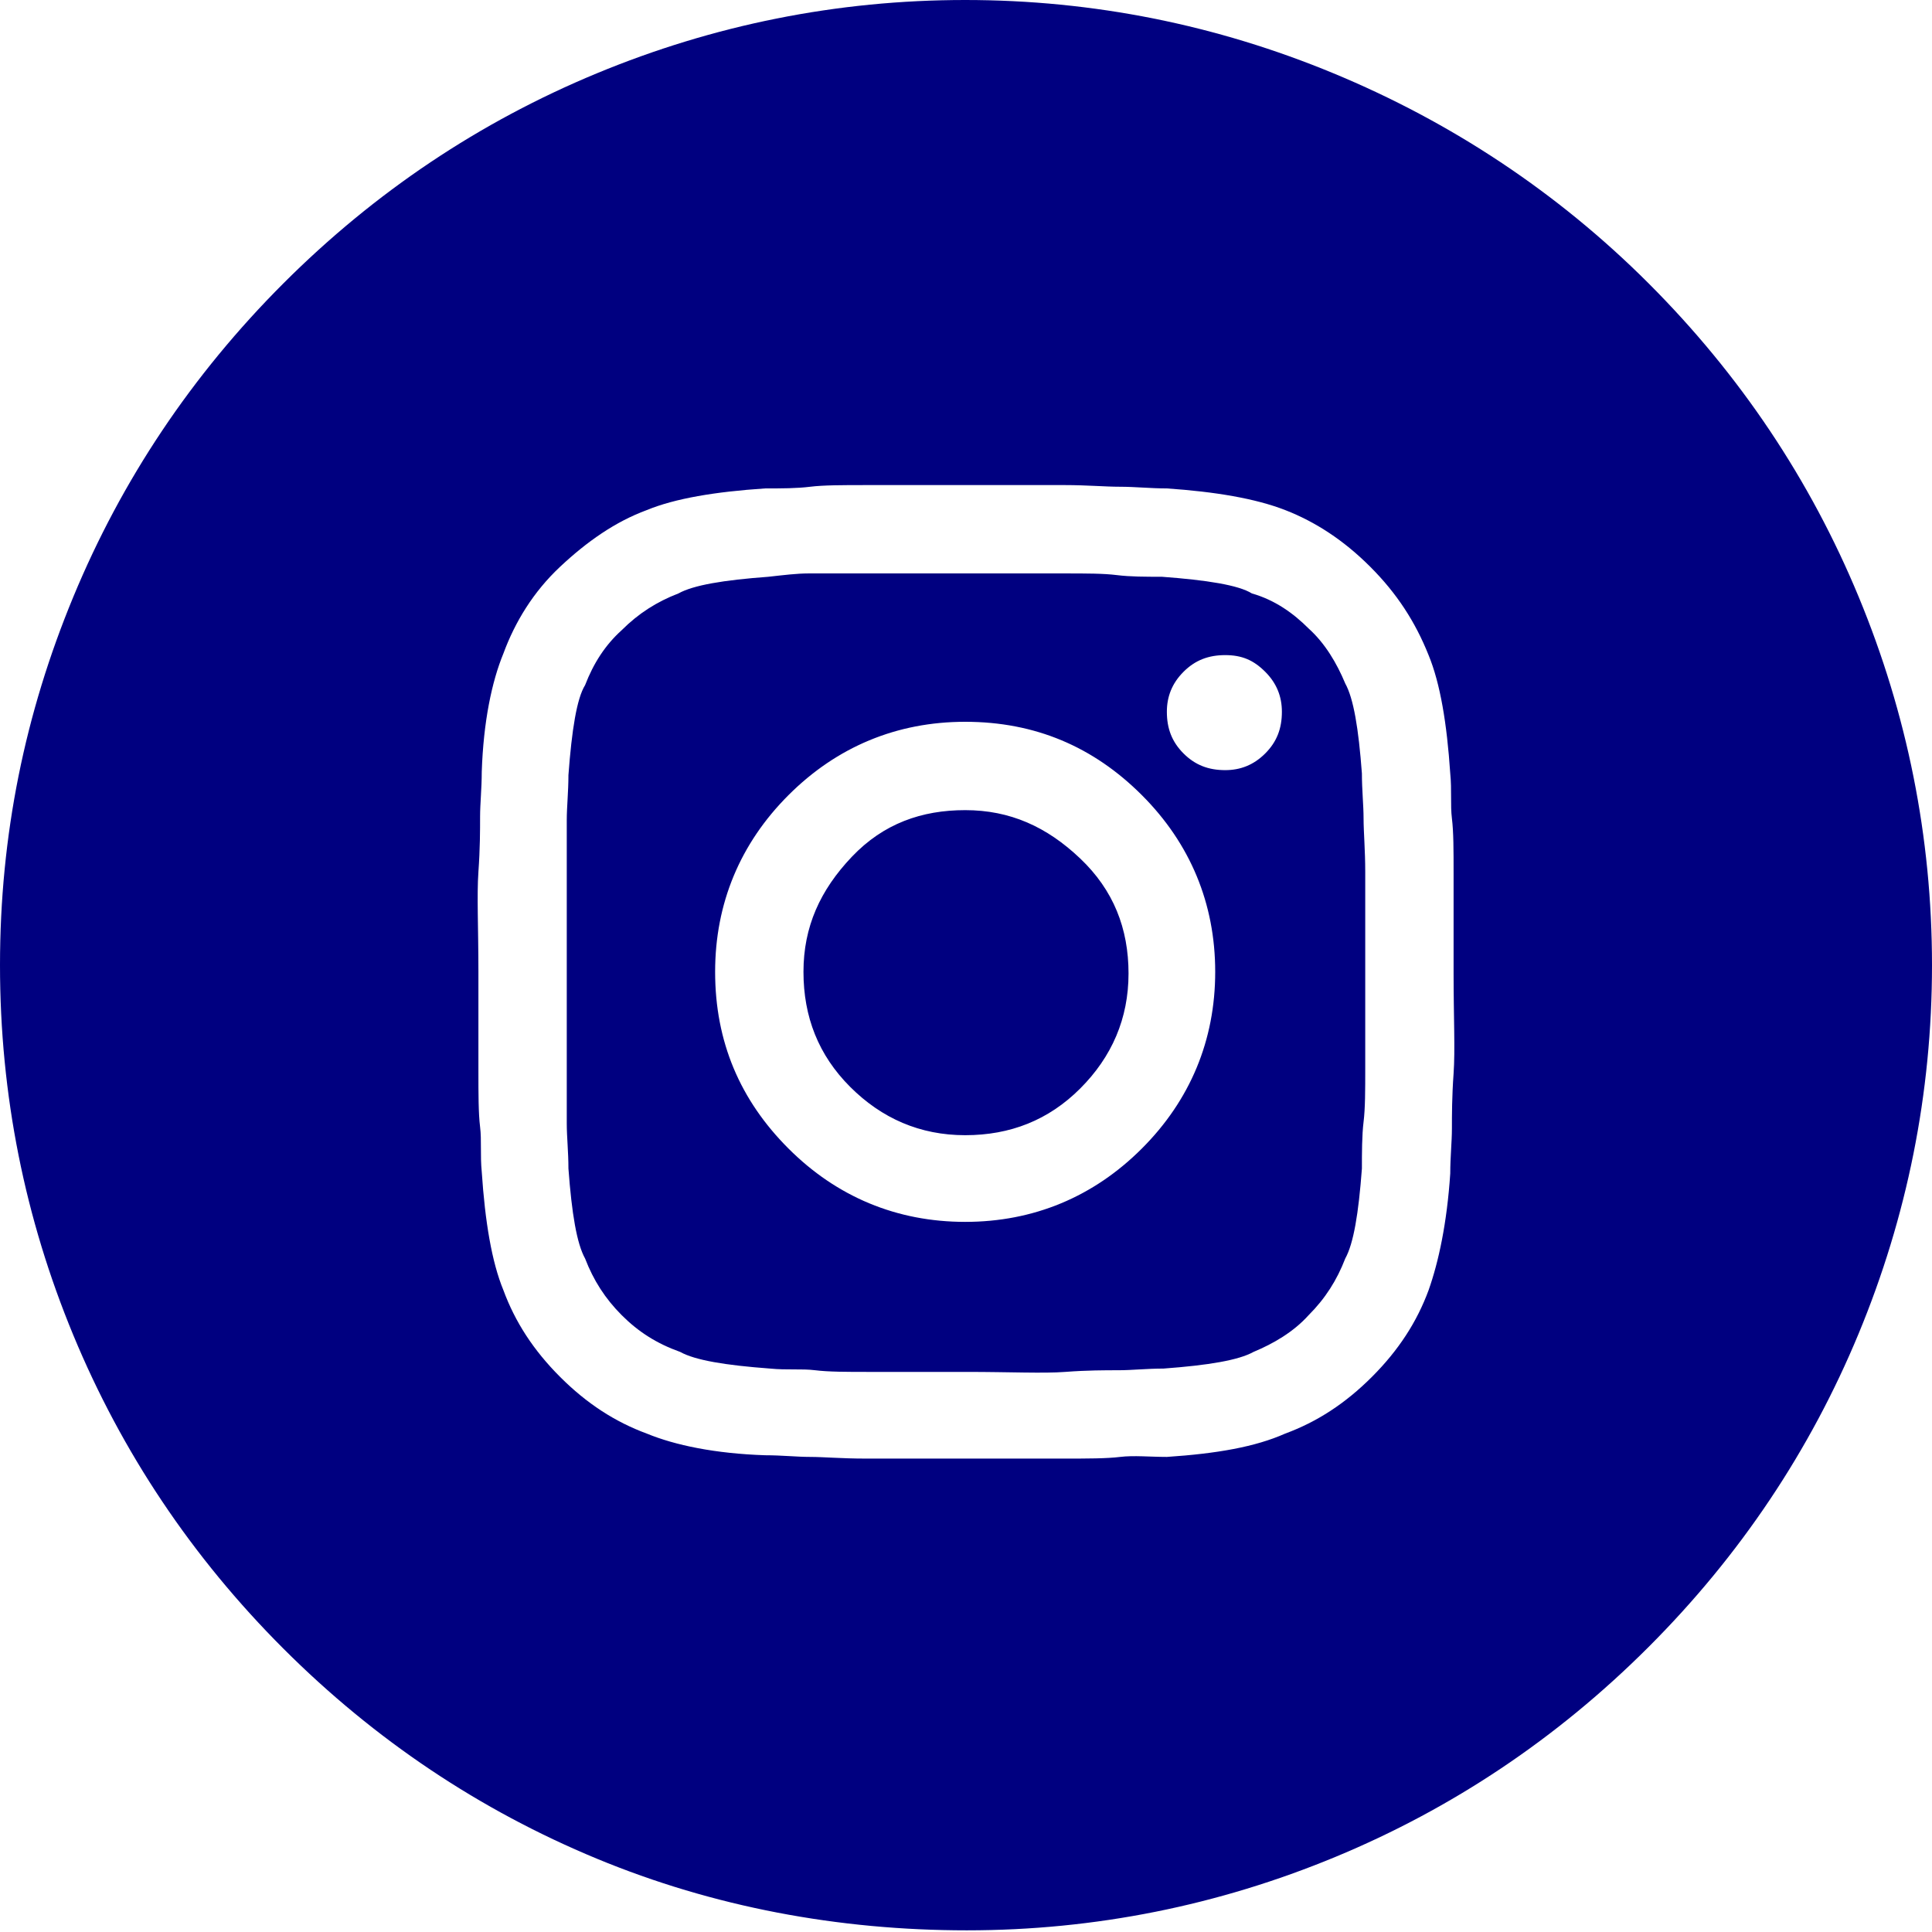
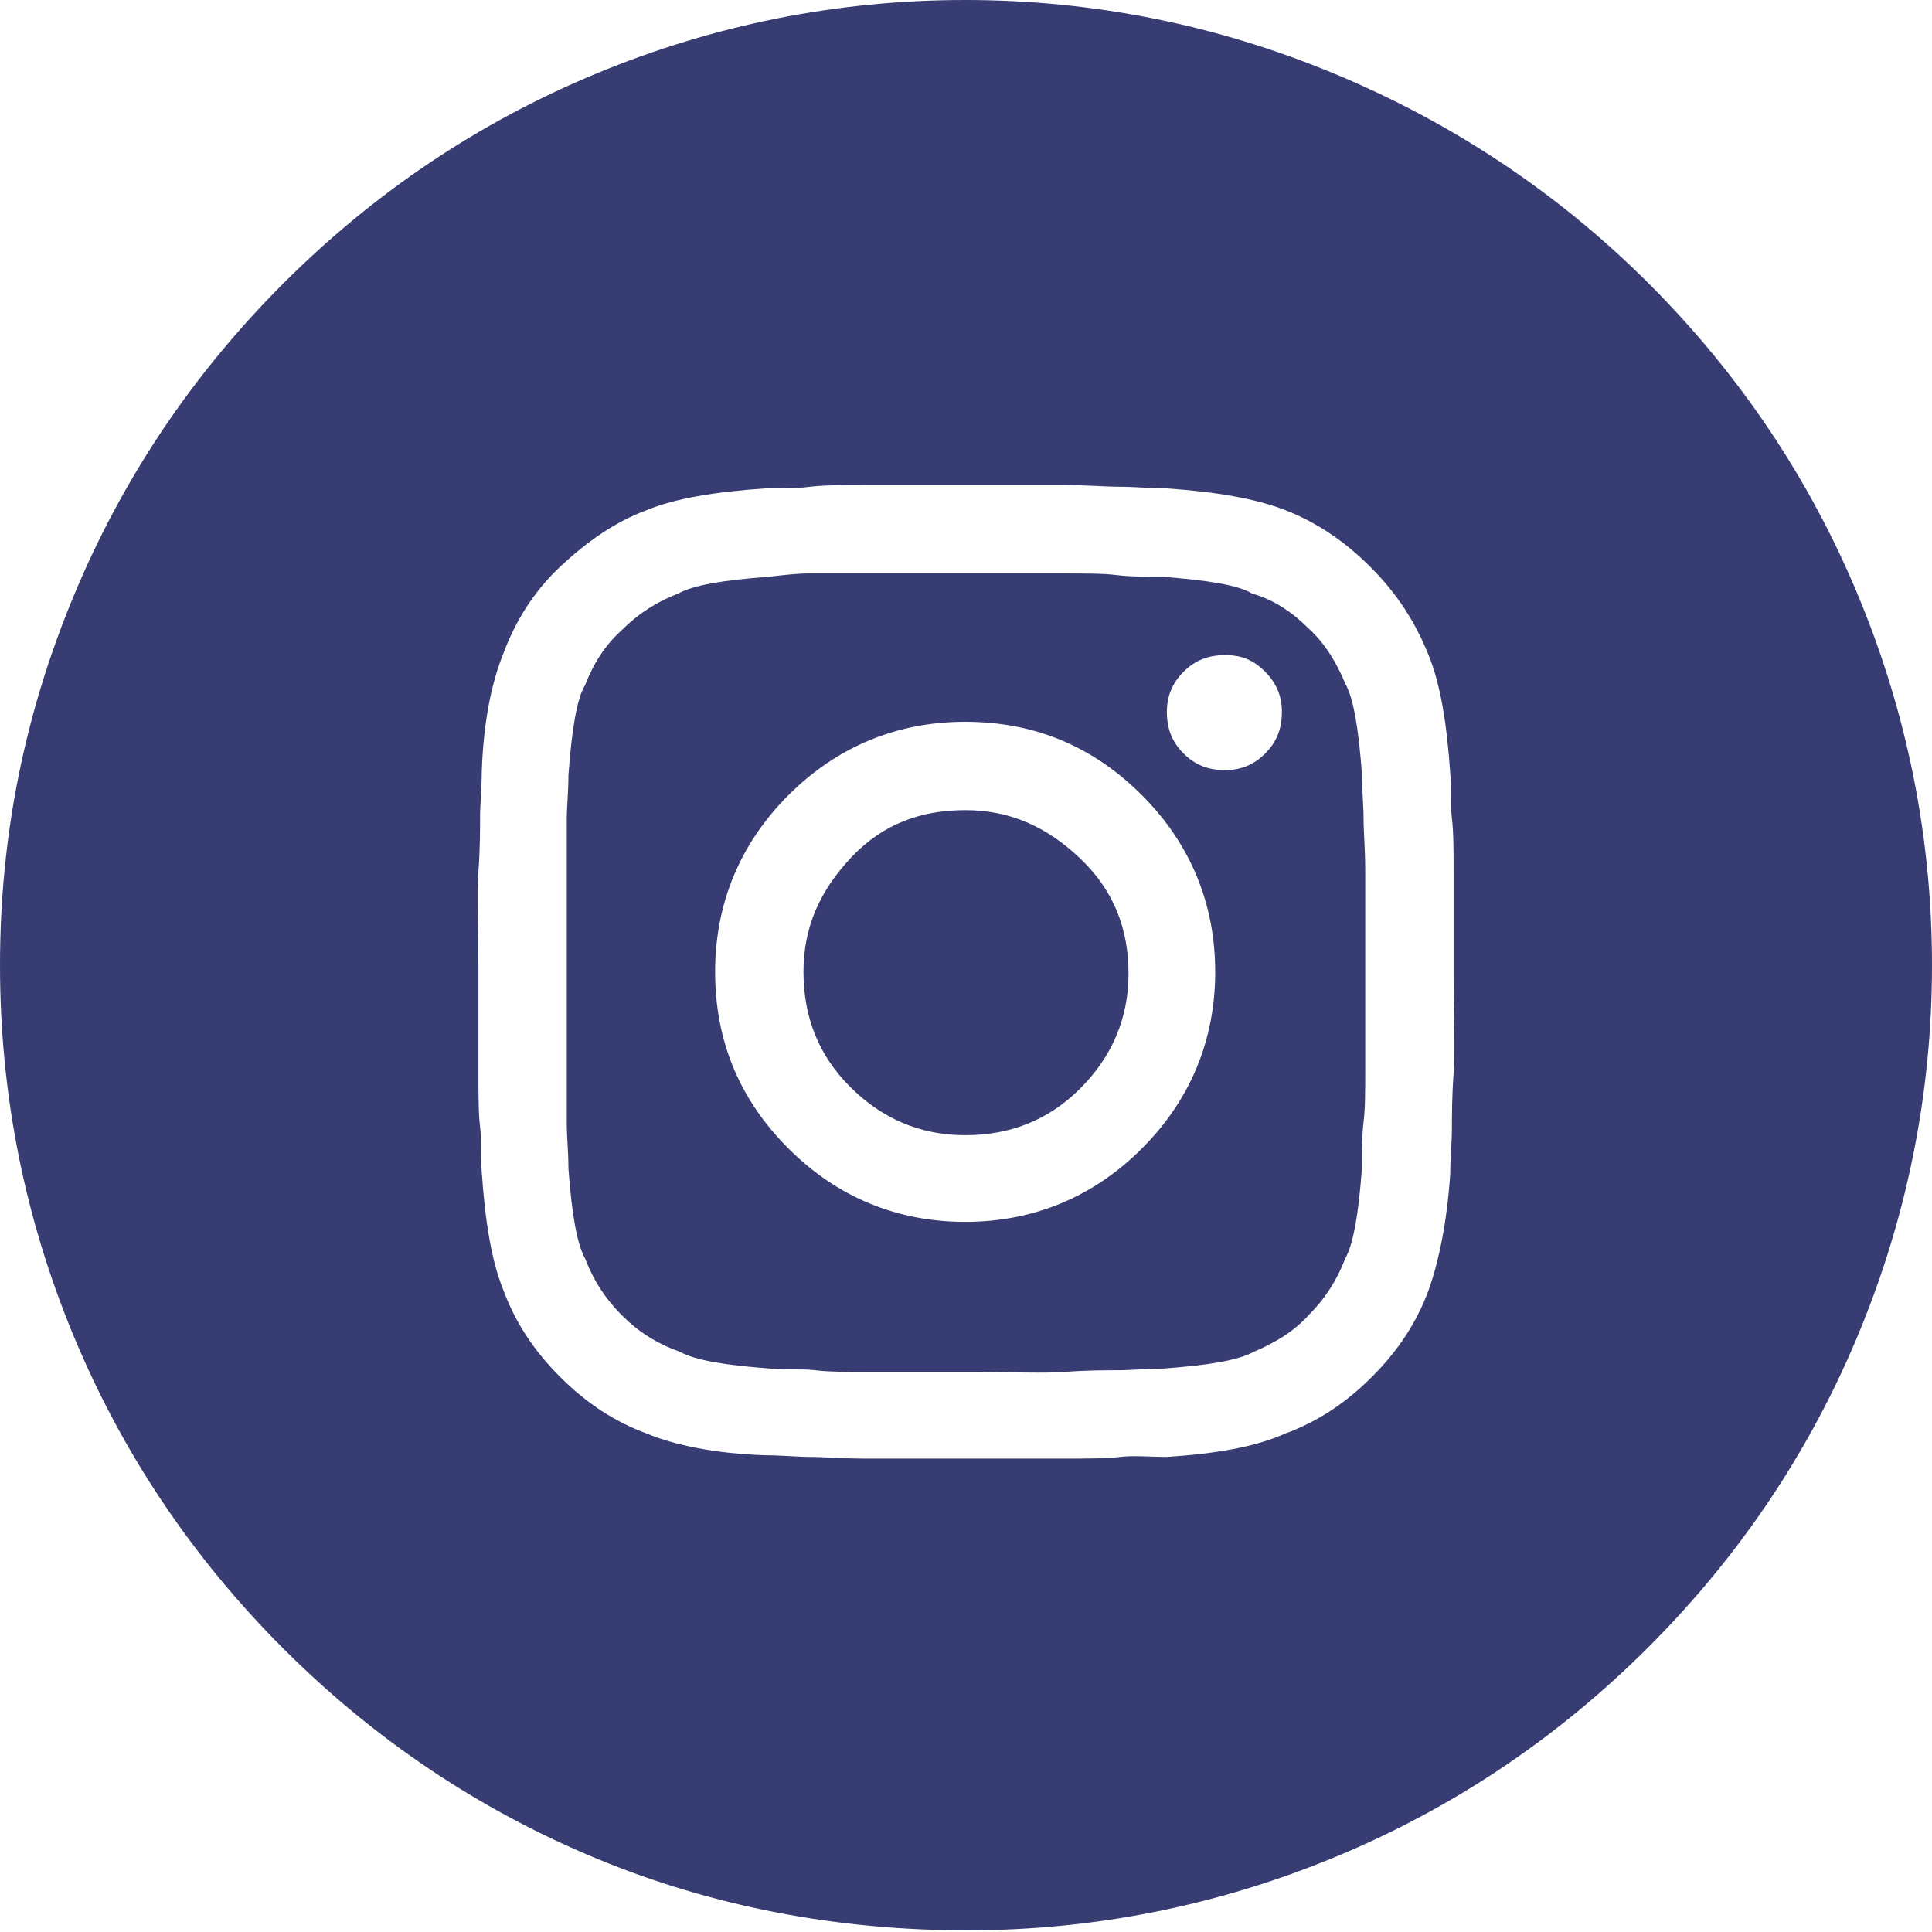
<svg xmlns="http://www.w3.org/2000/svg" version="1.1" x="0px" y="0px" width="11.59px" height="11.59px" viewBox="0 0 11.59 11.59" style="enable-background:new 0 0 11.59 11.59;" xml:space="preserve">
  <style type="text/css">
- 	.st0{fill:#000080;}
+ 	.st0{fill:#373D72;}
</style>
  <defs>
</defs>
  <path class="st0" d="M3.58,11.15c-0.7-0.29-1.33-0.71-1.88-1.26S0.73,8.71,0.44,8.01S0,6.57,0,5.79s0.15-1.51,0.44-2.21  S1.15,2.25,1.7,1.7s1.18-0.97,1.88-1.26S5.02,0,5.79,0s1.51,0.15,2.21,0.44S9.34,1.15,9.89,1.7s0.97,1.18,1.26,1.88  s0.44,1.44,0.44,2.21s-0.15,1.51-0.44,2.21s-0.71,1.33-1.26,1.88s-1.18,0.97-1.88,1.26s-1.44,0.44-2.21,0.44S4.28,11.44,3.58,11.15z   M5.79,2.91c-0.27,0-0.47,0-0.6,0s-0.25,0-0.33,0.01S4.69,2.93,4.59,2.93c-0.3,0.02-0.54,0.06-0.71,0.13  C3.69,3.13,3.52,3.25,3.36,3.4S3.09,3.73,3.02,3.92C2.95,4.09,2.9,4.33,2.89,4.63c0,0.1-0.01,0.19-0.01,0.27s0,0.19-0.01,0.33  s0,0.34,0,0.6c0,0.27,0,0.47,0,0.6s0,0.25,0.01,0.33s0,0.17,0.01,0.27c0.02,0.3,0.06,0.54,0.13,0.71c0.07,0.19,0.18,0.36,0.34,0.52  S3.69,8.53,3.88,8.6c0.17,0.07,0.41,0.12,0.71,0.13c0.1,0,0.19,0.01,0.27,0.01s0.19,0.01,0.33,0.01s0.34,0,0.6,0  c0.27,0,0.47,0,0.6,0s0.25,0,0.33-0.01S6.9,8.74,7,8.74C7.3,8.72,7.53,8.68,7.71,8.6c0.19-0.07,0.36-0.18,0.52-0.34  s0.27-0.33,0.34-0.52C8.63,7.57,8.68,7.34,8.7,7.04c0-0.1,0.01-0.19,0.01-0.27s0-0.19,0.01-0.33s0-0.34,0-0.6c0-0.26,0-0.46,0-0.6  s0-0.25-0.01-0.33s0-0.17-0.01-0.27c-0.02-0.3-0.06-0.54-0.13-0.71C8.49,3.73,8.38,3.56,8.22,3.4S7.89,3.13,7.71,3.06  C7.53,2.99,7.29,2.95,7,2.93c-0.1,0-0.19-0.01-0.28-0.01s-0.2-0.01-0.33-0.01S6.06,2.91,5.79,2.91z M5.53,3.44c0.05,0,0.11,0,0.16,0  c0.03,0,0.06,0,0.1,0c0.26,0,0.45,0,0.59,0s0.24,0,0.32,0.01s0.17,0.01,0.27,0.01c0.27,0.02,0.46,0.05,0.54,0.1  C7.65,3.6,7.76,3.68,7.85,3.77c0.1,0.09,0.17,0.21,0.22,0.33c0.05,0.09,0.08,0.27,0.1,0.54c0,0.1,0.01,0.19,0.01,0.27  s0.01,0.19,0.01,0.32s0,0.33,0,0.59c0,0.26,0,0.46,0,0.59s0,0.24-0.01,0.32S8.17,6.92,8.17,7.01c-0.02,0.27-0.05,0.45-0.1,0.54  C8.02,7.68,7.95,7.79,7.85,7.89c-0.09,0.1-0.21,0.17-0.33,0.22c-0.09,0.05-0.27,0.08-0.54,0.1c-0.1,0-0.19,0.01-0.27,0.01  s-0.19,0-0.32,0.01s-0.33,0-0.59,0c-0.26,0-0.46,0-0.59,0s-0.24,0-0.32-0.01s-0.17,0-0.27-0.01c-0.27-0.02-0.45-0.05-0.54-0.1  C3.94,8.06,3.83,7.99,3.73,7.89c-0.1-0.1-0.17-0.21-0.22-0.34c-0.05-0.09-0.08-0.27-0.1-0.54c0-0.1-0.01-0.19-0.01-0.27  S3.4,6.55,3.4,6.42s0-0.33,0-0.59c0-0.26,0-0.45,0-0.59S3.4,5,3.4,4.92s0.01-0.17,0.01-0.27c0.02-0.27,0.05-0.46,0.1-0.54  c0.05-0.13,0.12-0.24,0.22-0.33c0.1-0.1,0.21-0.17,0.34-0.22c0.09-0.05,0.27-0.08,0.54-0.1C4.7,3.45,4.78,3.44,4.85,3.44  s0.16,0,0.26,0S5.35,3.44,5.53,3.44z M5.79,4.33c-0.41,0-0.77,0.15-1.06,0.44S4.29,5.42,4.29,5.83c0,0.42,0.15,0.77,0.44,1.06  s0.65,0.44,1.06,0.44s0.77-0.15,1.06-0.44s0.44-0.65,0.44-1.06c0-0.41-0.15-0.77-0.44-1.06S6.21,4.33,5.79,4.33z M5.79,4.86  c0.27,0,0.49,0.1,0.69,0.29s0.29,0.42,0.29,0.69c0,0.27-0.1,0.5-0.29,0.69S6.06,6.81,5.79,6.81c-0.27,0-0.5-0.1-0.69-0.29  S4.82,6.1,4.82,5.83c0-0.27,0.1-0.49,0.29-0.69S5.53,4.86,5.79,4.86z M7.35,3.93c-0.1,0-0.18,0.03-0.25,0.1S7,4.18,7,4.27  c0,0.1,0.03,0.18,0.1,0.25s0.15,0.1,0.25,0.1c0.09,0,0.17-0.03,0.24-0.1s0.1-0.15,0.1-0.25c0-0.09-0.03-0.17-0.1-0.24  S7.45,3.93,7.35,3.93z" />
</svg>
